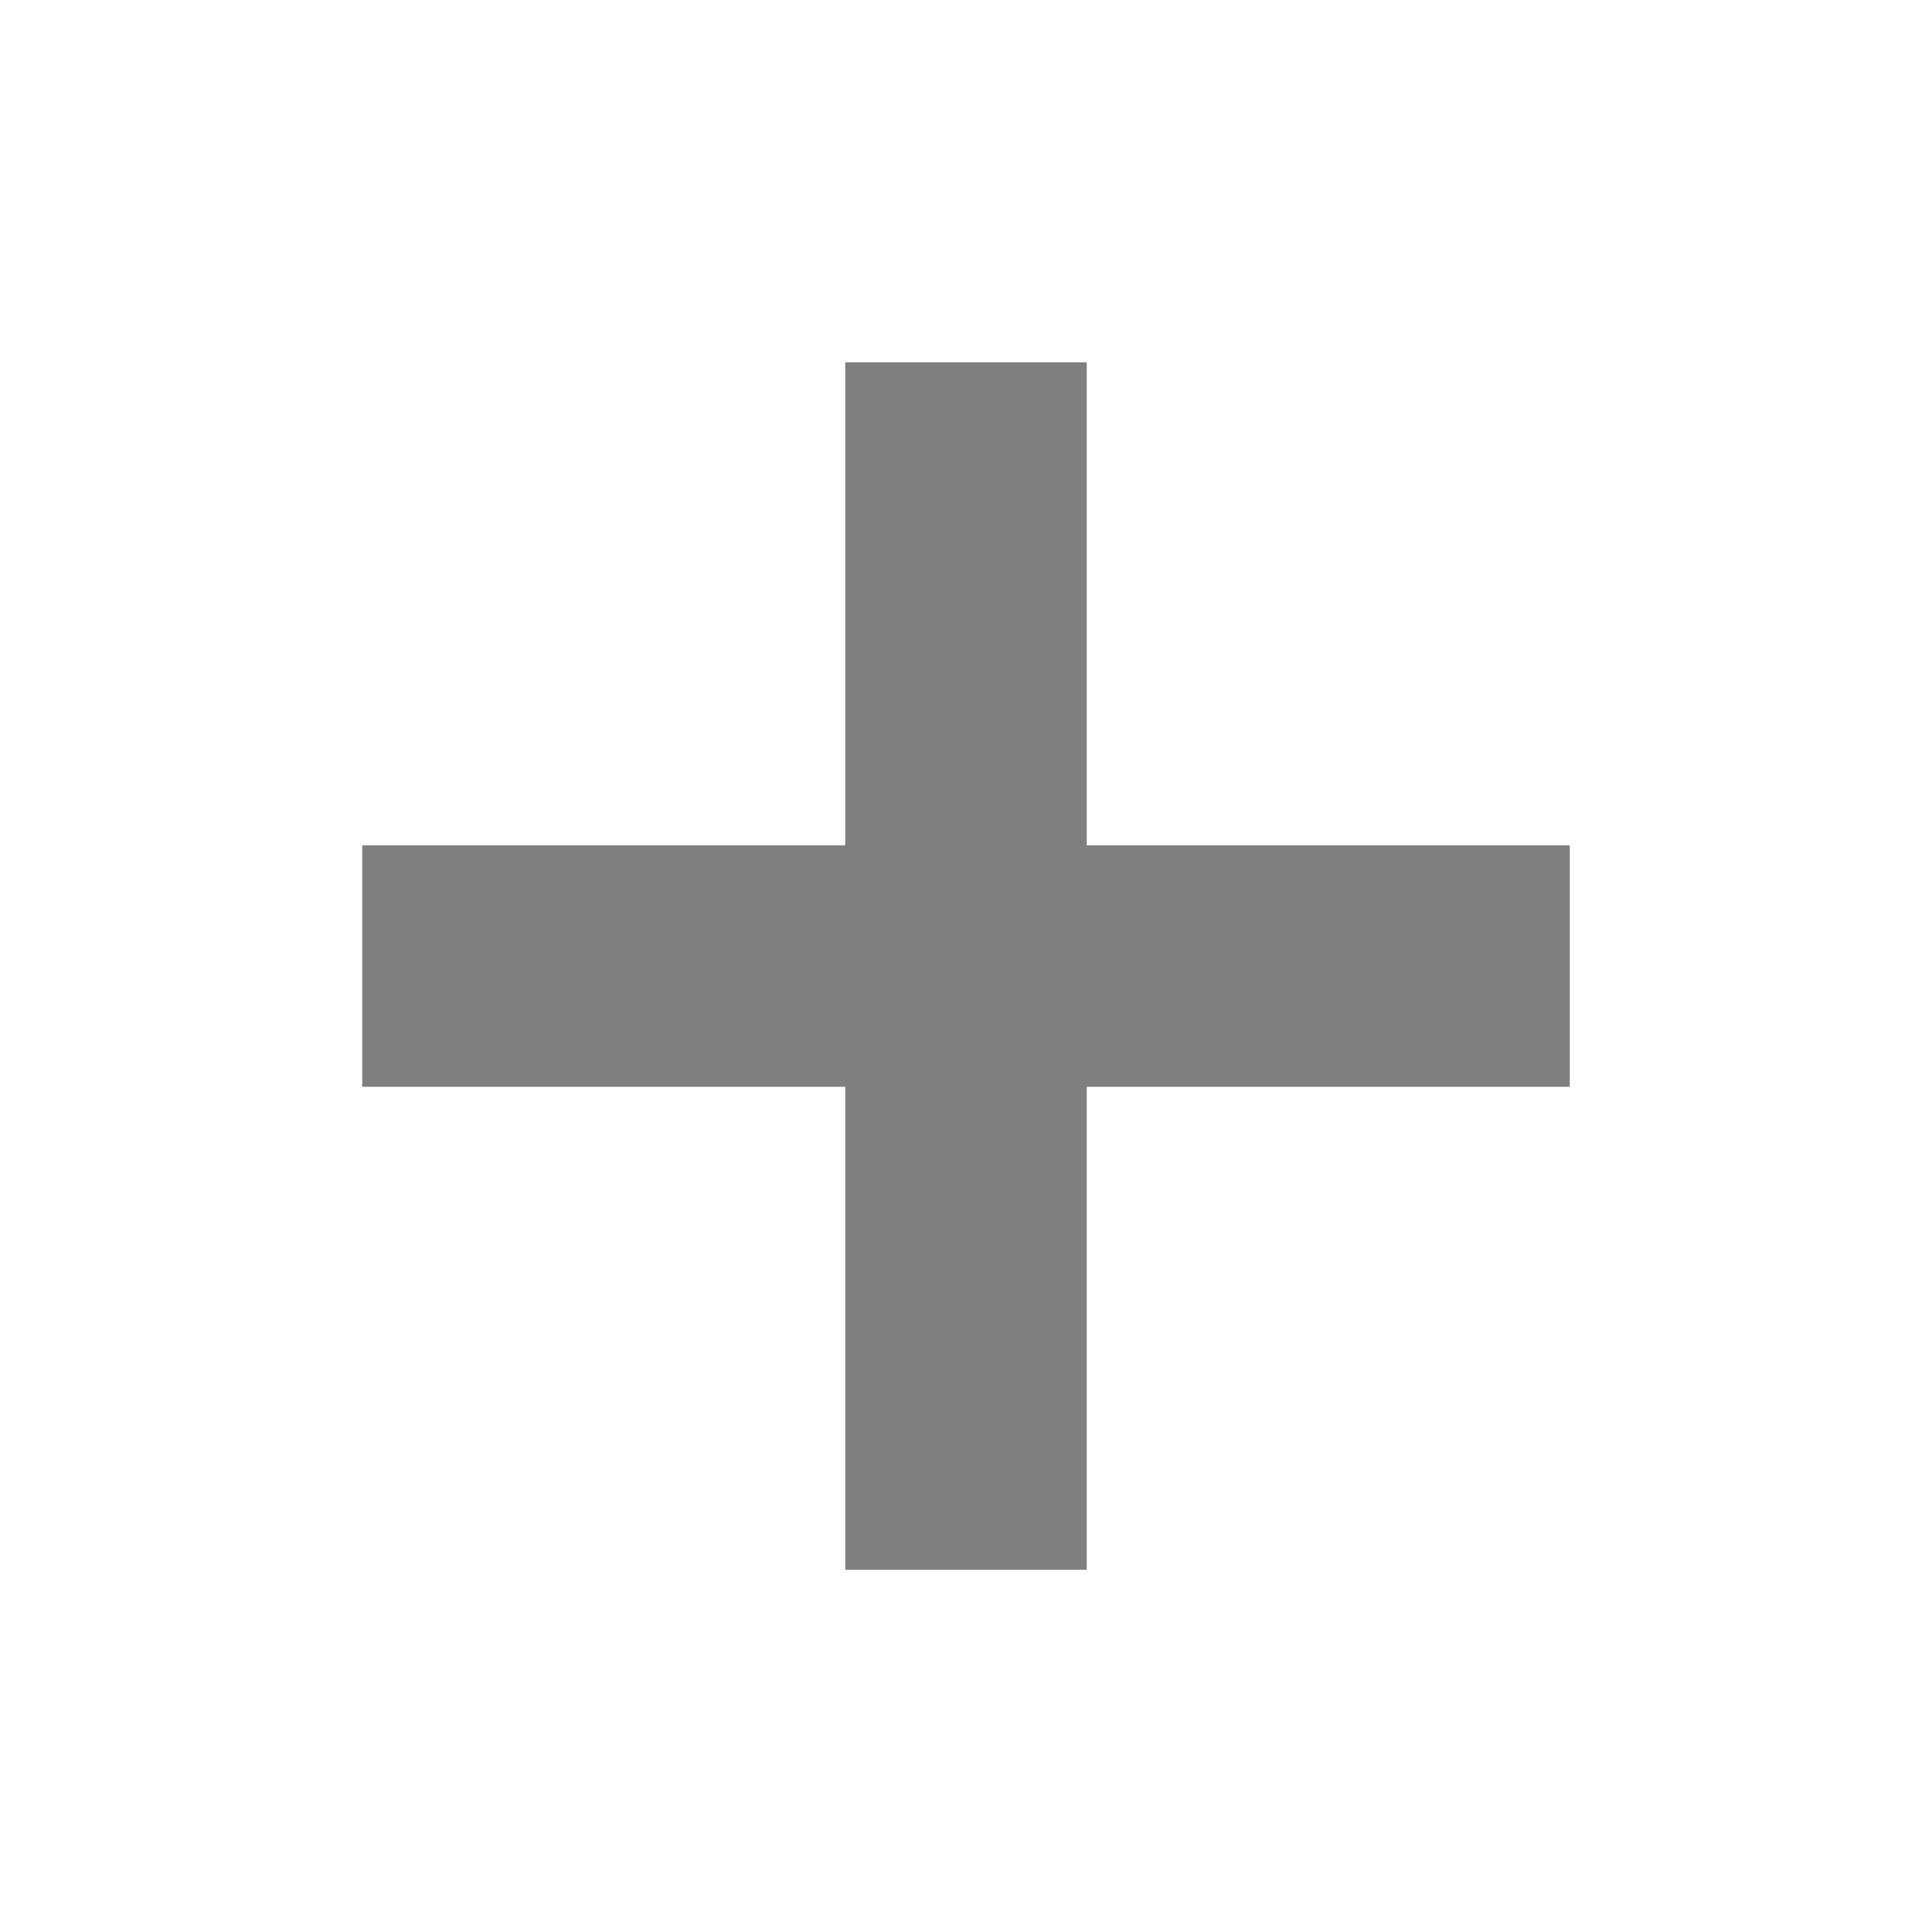
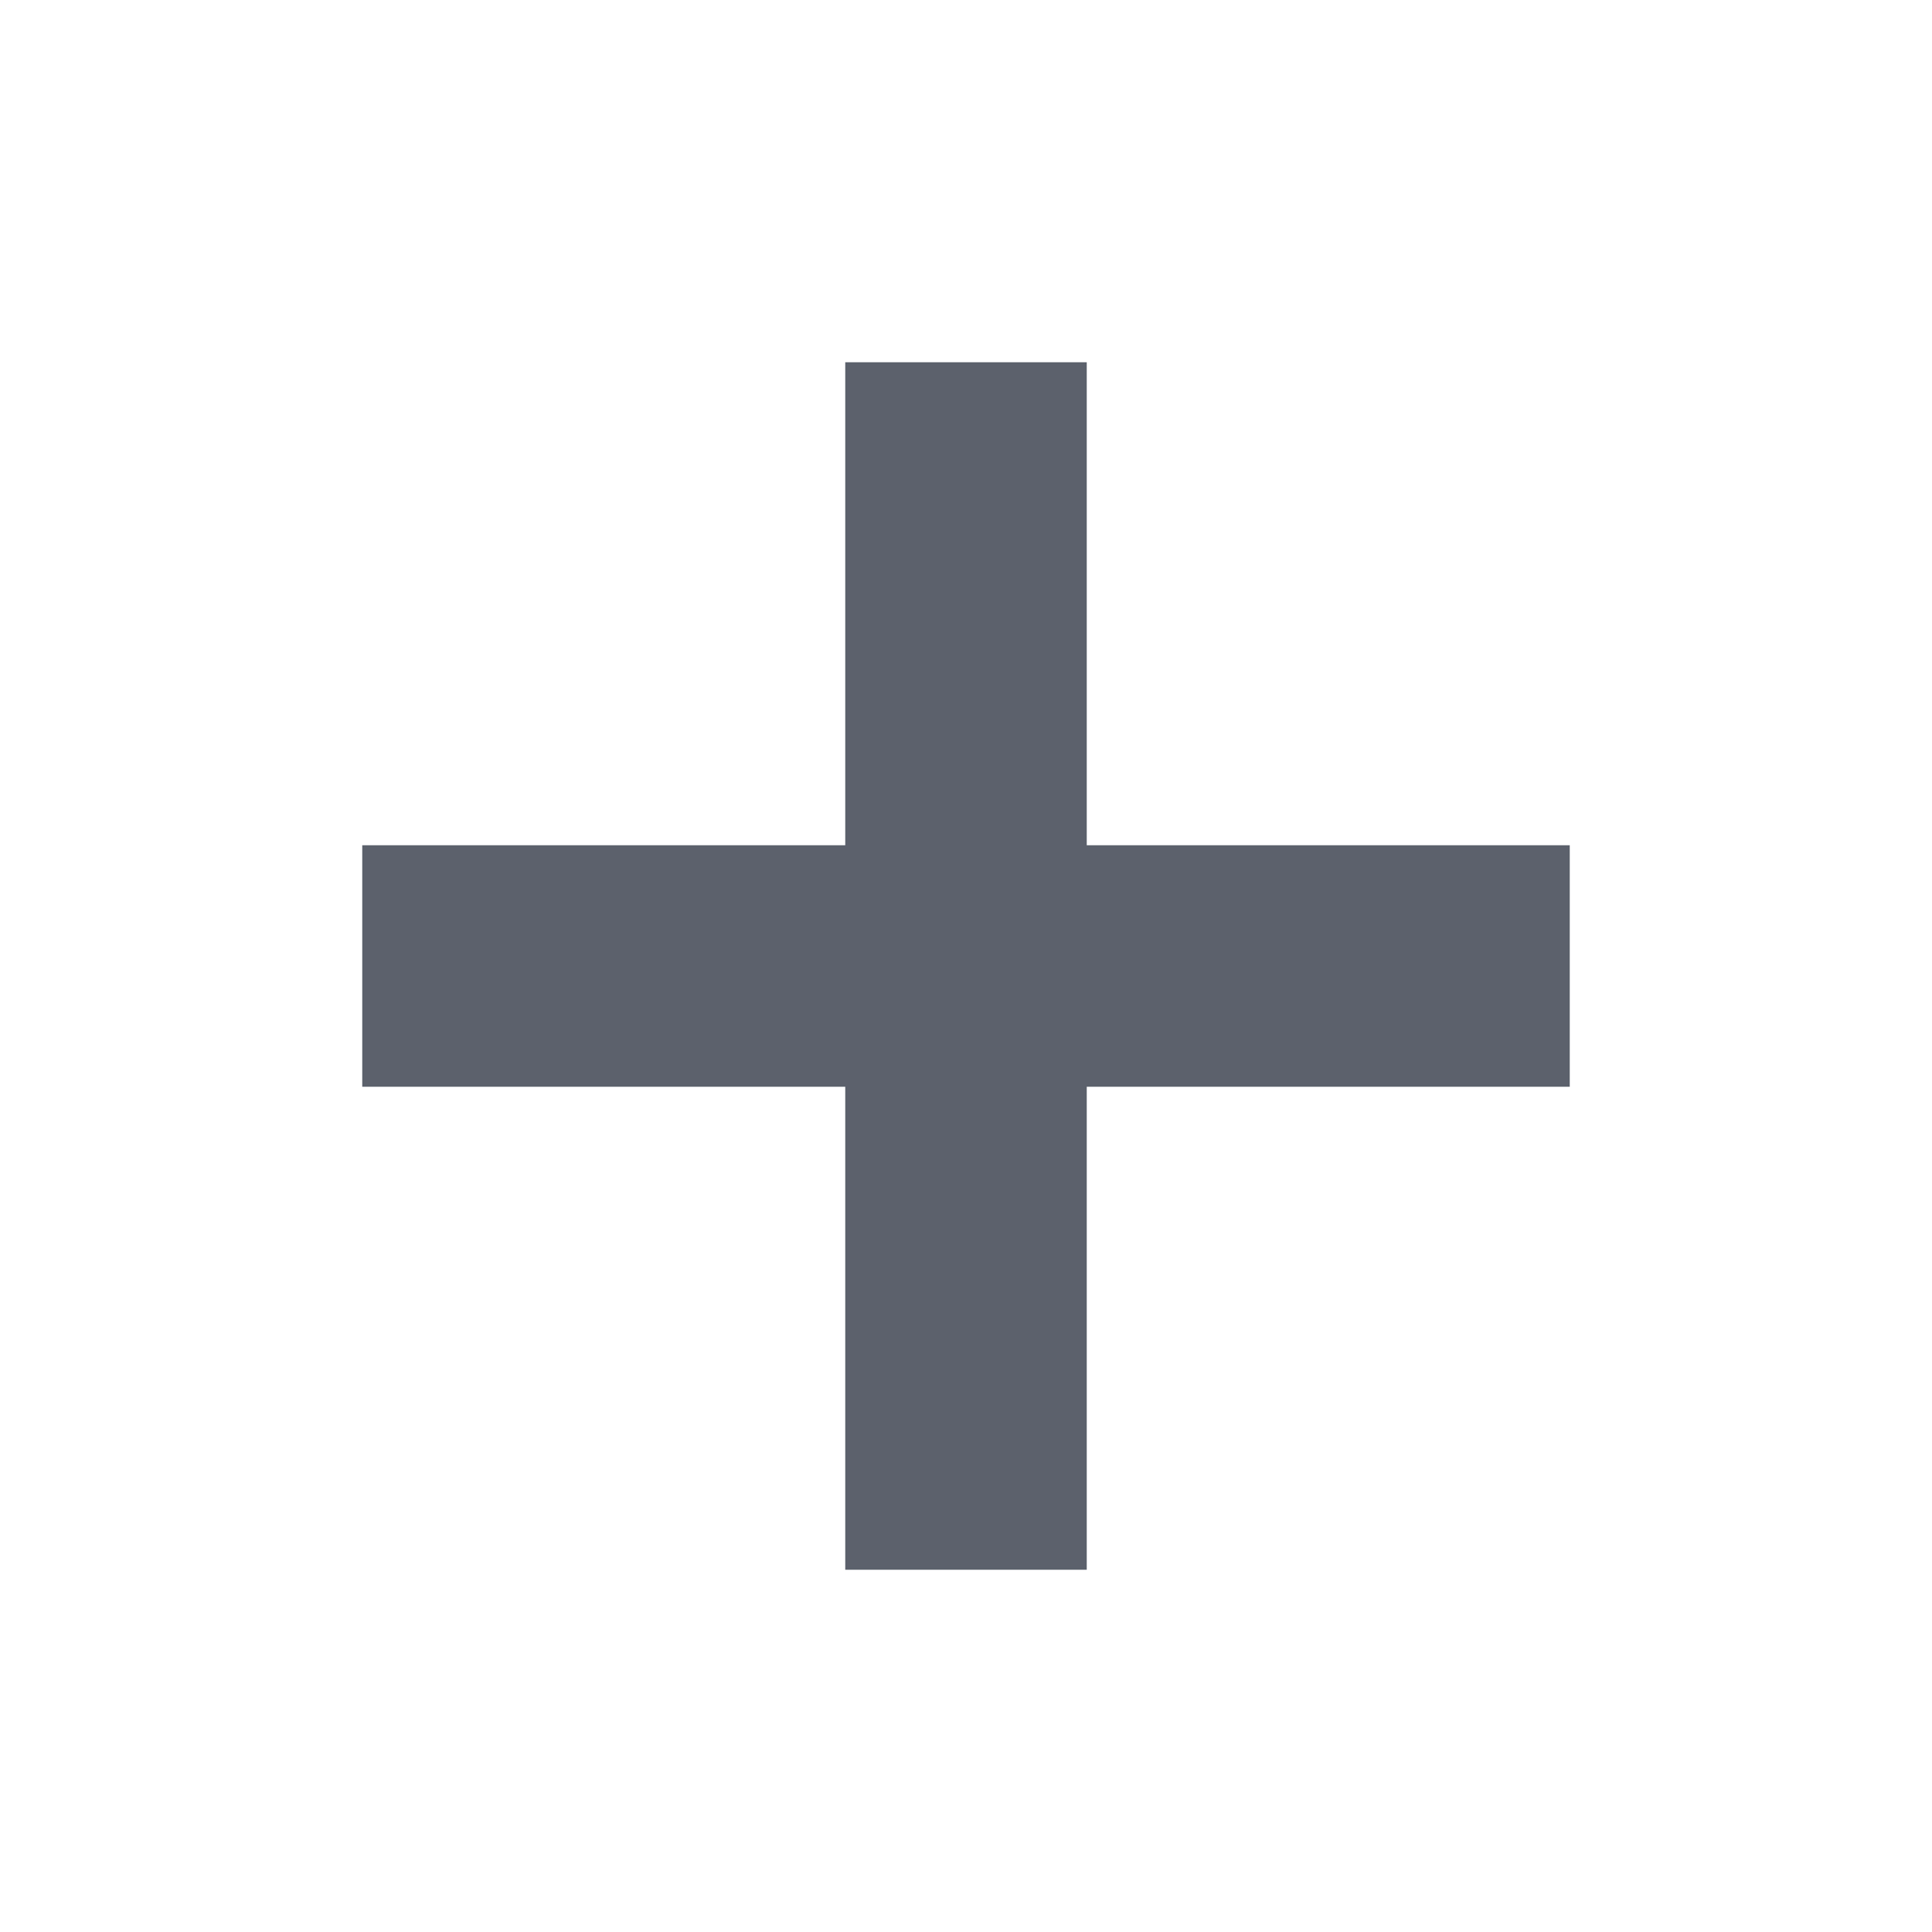
<svg xmlns="http://www.w3.org/2000/svg" id="svg7384" style="enable-background:new" height="16" width="16" version="1.1">
  <defs id="defs9" />
-   <g id="layer12" transform="translate(-285 -.99666)">
-     <path id="rect31992" opacity=".5" style="color:#bebebe" d="m292 3.997v4h-4v2h4v4h2v-4h4v-2h-4v-4h-2z" />
-   </g>
+   <path d="m 7,3 v 4 H 3 v 2 h 4 v 4 h 2 v -4 h 4 v -2 H 9 v -4 z" style="color:#bebebe;opacity:1;fill:#5c616c;fill-opacity:1" id="rect31992" />
</svg>
